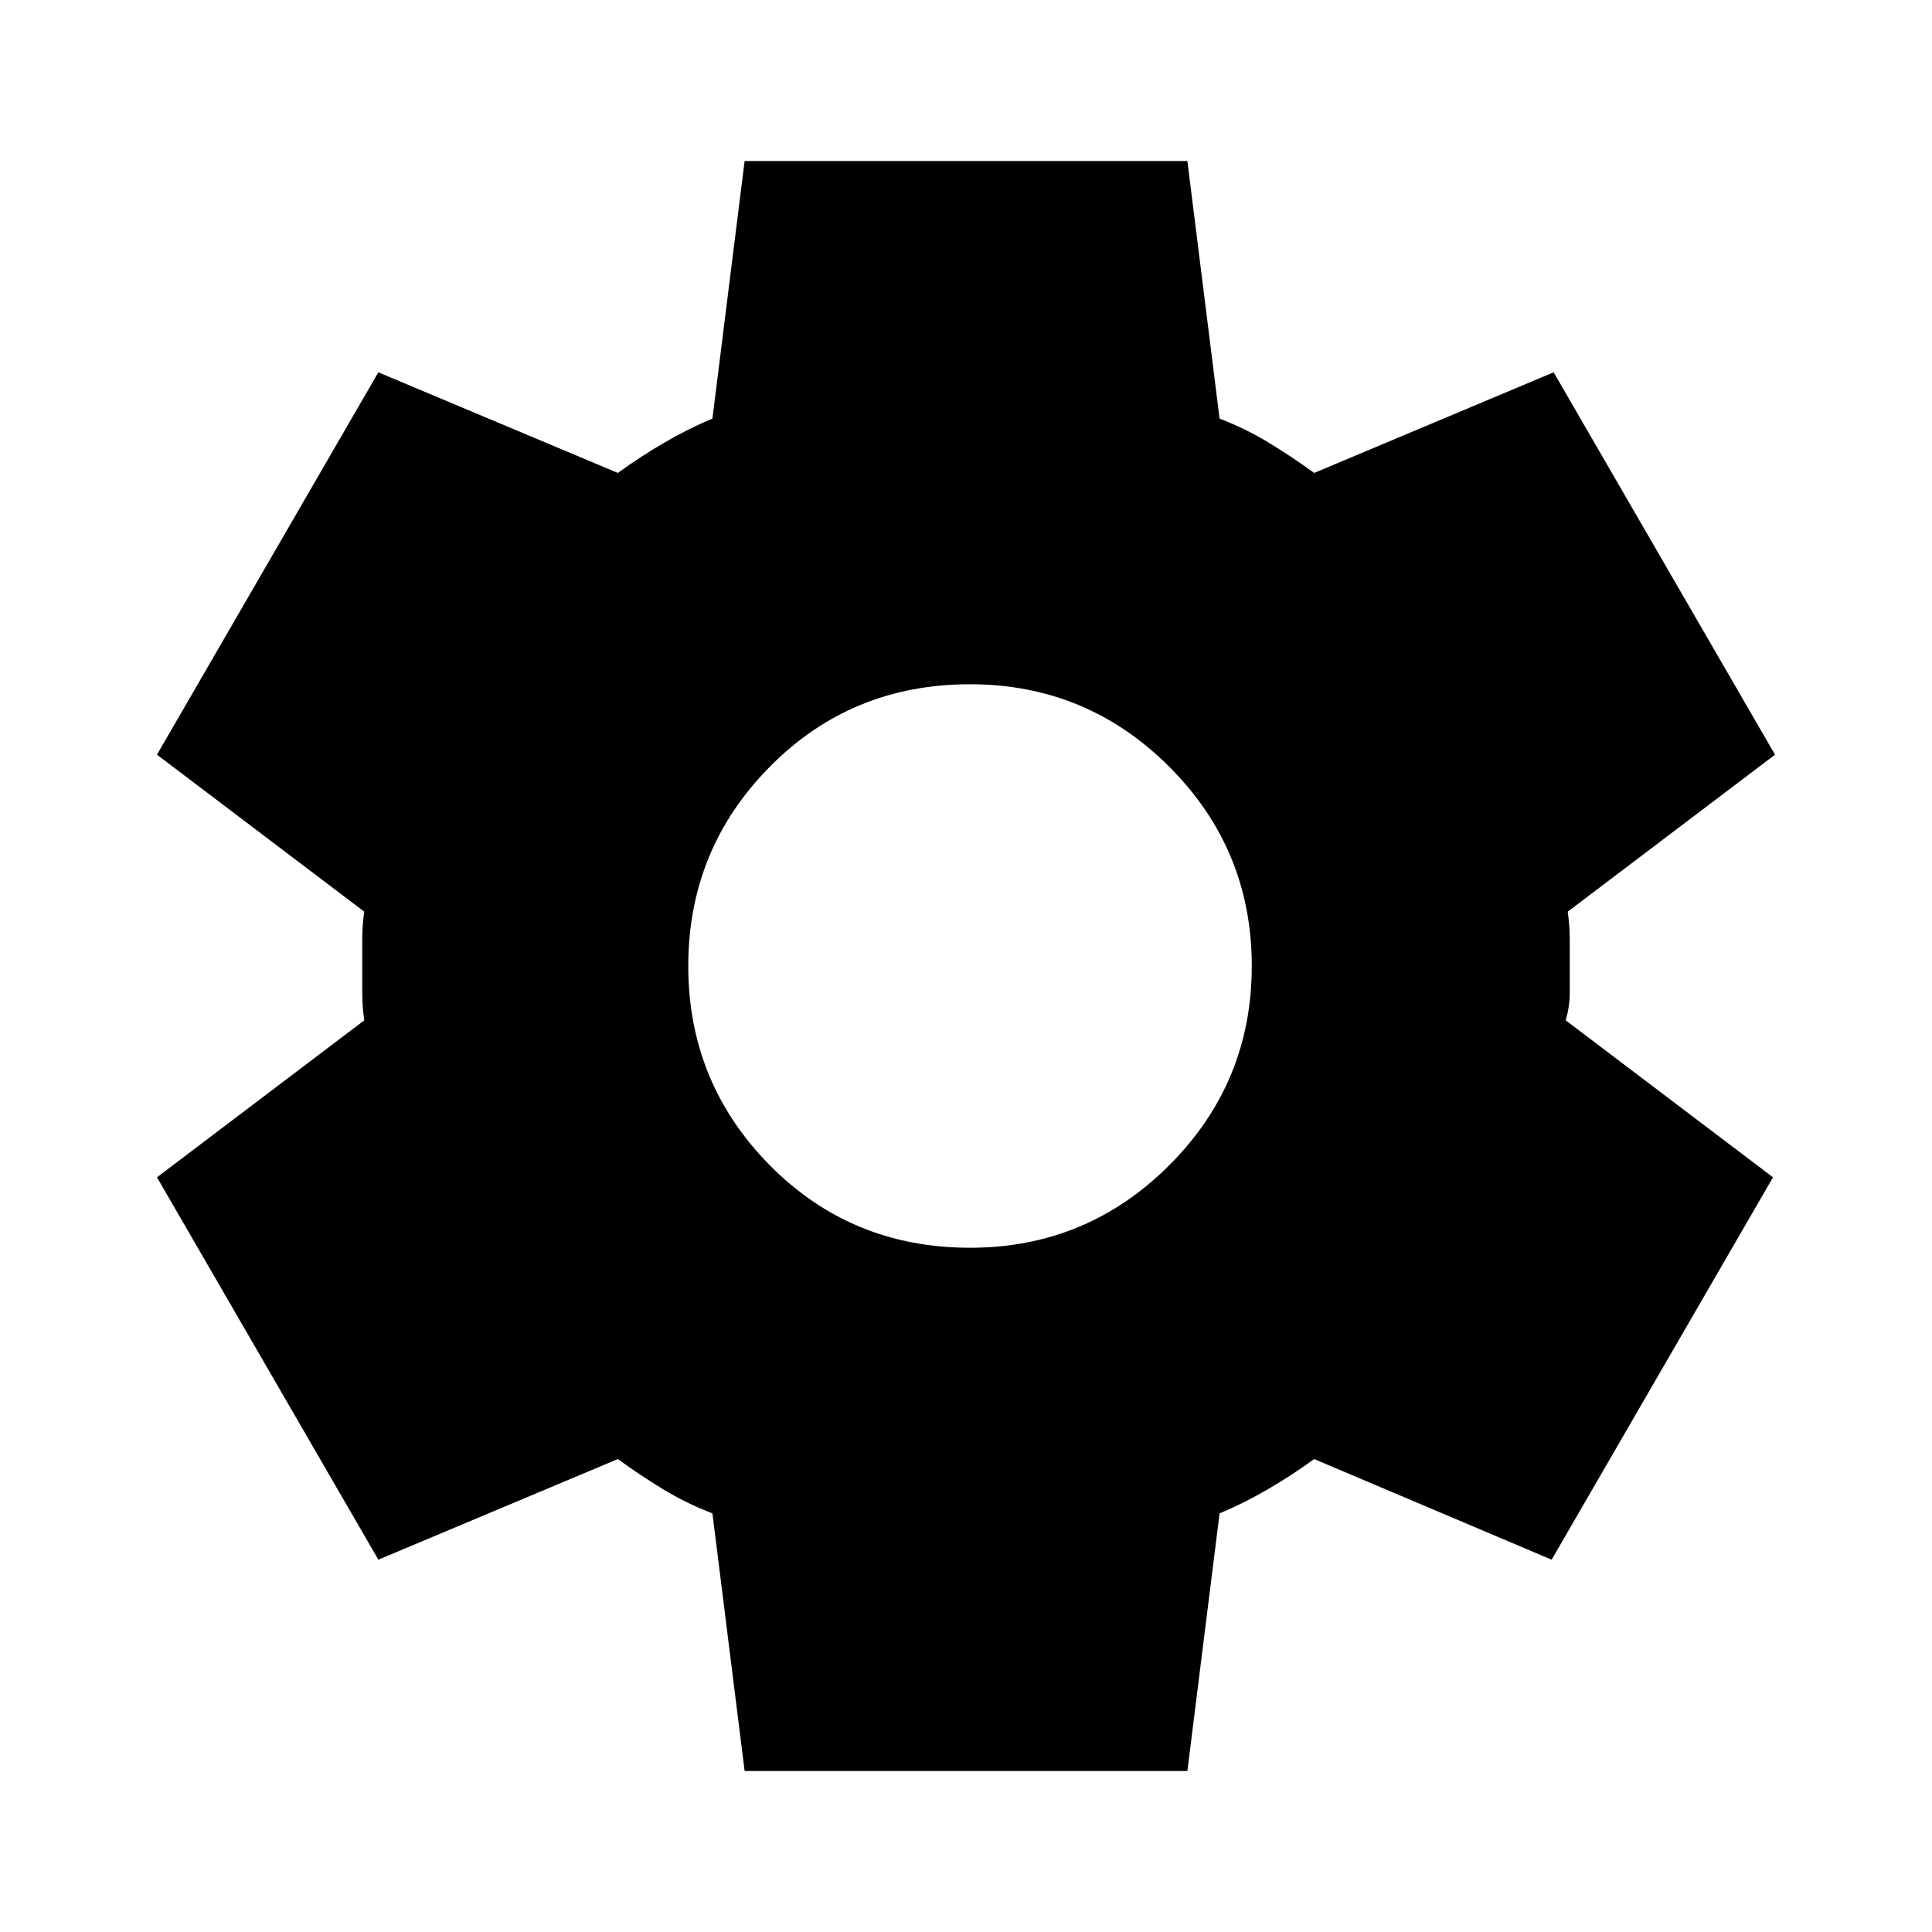
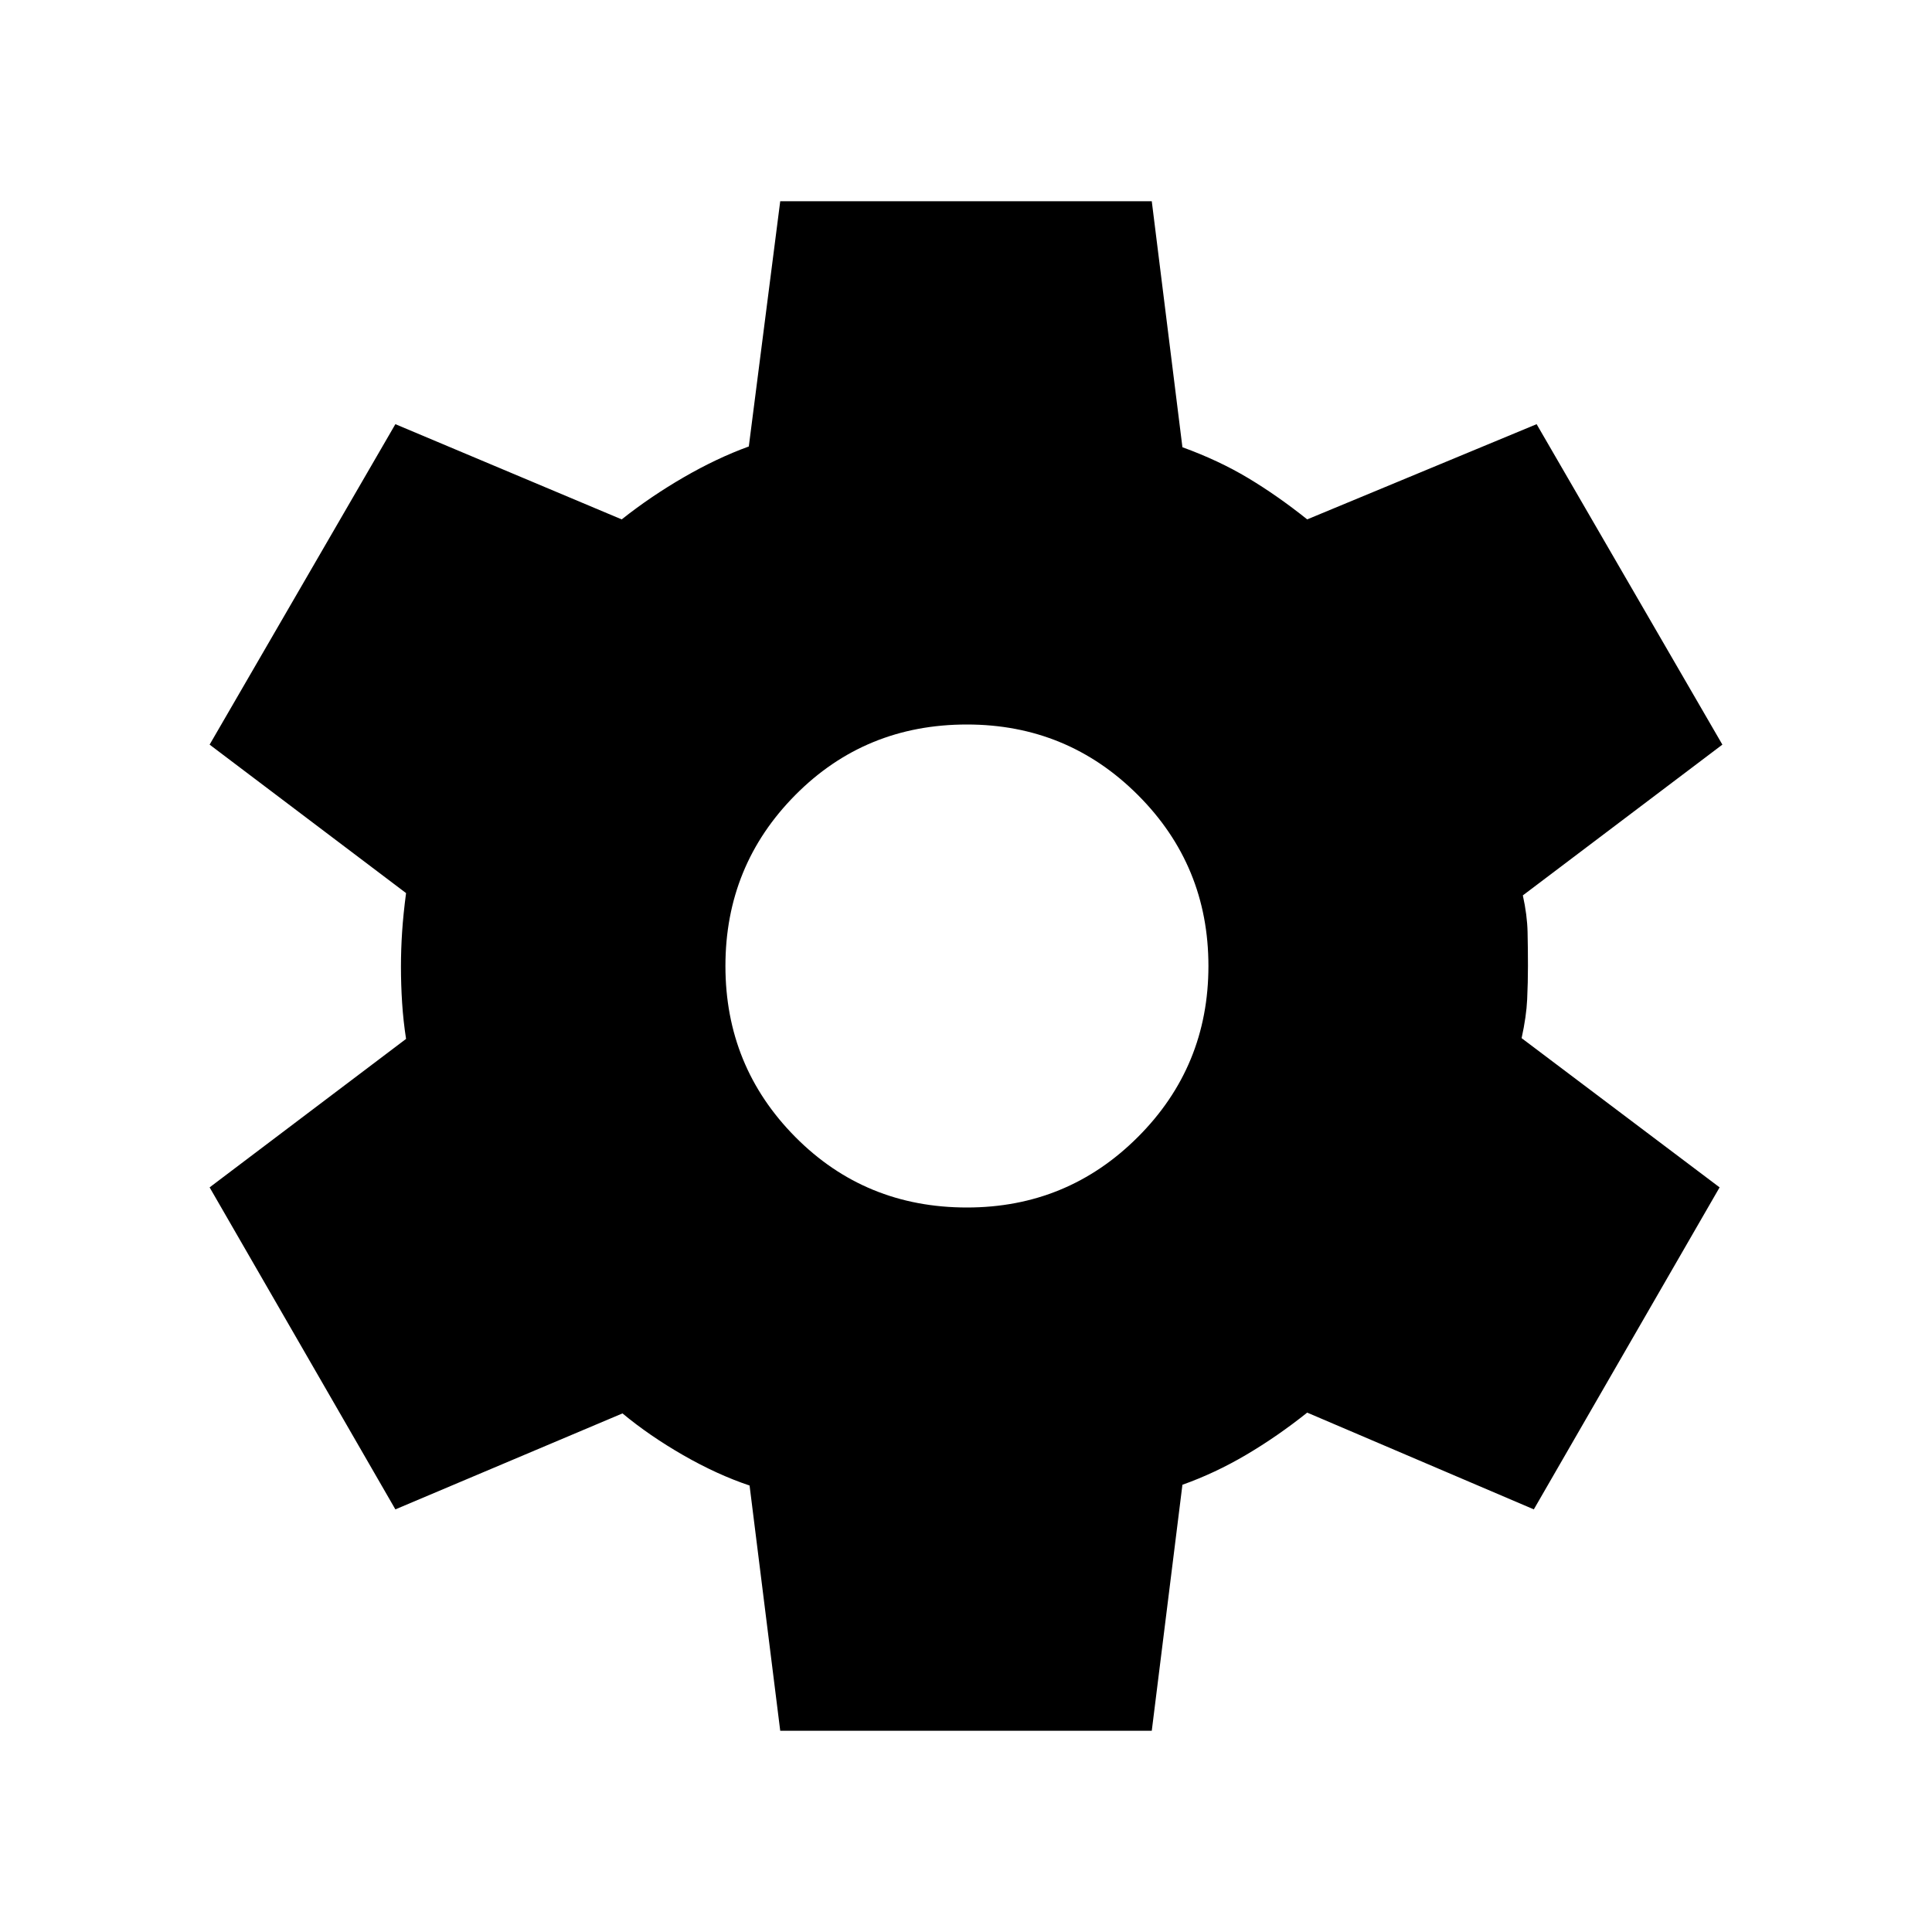
<svg xmlns="http://www.w3.org/2000/svg" height="24px" viewBox="0 -960 960 960" width="24px" fill="0D0D0D">
-   <path d="m370-80-16-128q-13-5-24.5-12T307-235l-119 50L78-375l103-78q-1-7-1-13.5v-27q0-6.5 1-13.5L78-585l110-190 119 50q11-8 23-15t24-12l16-128h220l16 128q13 5 24.5 12t22.5 15l119-50 110 190-103 78q1 7 1 13.5v27q0 6.5-2 13.5l103 78-110 190-118-50q-11 8-23 15t-24 12L590-80H370Zm112-260q58 0 99-41t41-99q0-58-41-99t-99-41q-59 0-99.5 41T342-480q0 58 40.5 99t99.5 41Z" />
+   <path d="m387.69-100-15.23-121.85q-16.07-5.38-32.96-15.07-16.88-9.7-30.19-20.77L196.46-210l-92.3-160 97.61-73.77q-1.38-8.92-1.96-17.92-.58-9-.58-17.93 0-8.53.58-17.34t1.96-19.27L104.16-590l92.3-159.23 112.46 47.31q14.47-11.46 30.89-20.96t32.27-15.27L387.69-860h184.62l15.23 122.23q18 6.54 32.57 15.27 14.58 8.73 29.43 20.58l114-47.31L855.84-590l-99.15 74.92q2.15 9.69 2.35 18.12.19 8.42.19 16.96 0 8.15-.39 16.58-.38 8.42-2.76 19.27L854.46-370l-92.31 160-112.61-48.08q-14.85 11.85-30.31 20.96-15.46 9.12-31.69 14.89L572.31-100H387.69Zm92.77-260q49.92 0 84.96-35.04 35.04-35.04 35.04-84.96 0-49.92-35.04-84.96Q530.38-600 480.46-600q-50.54 0-85.27 35.04T360.46-480q0 49.92 34.73 84.96Q429.92-360 480.46-360Z" />
</svg>
